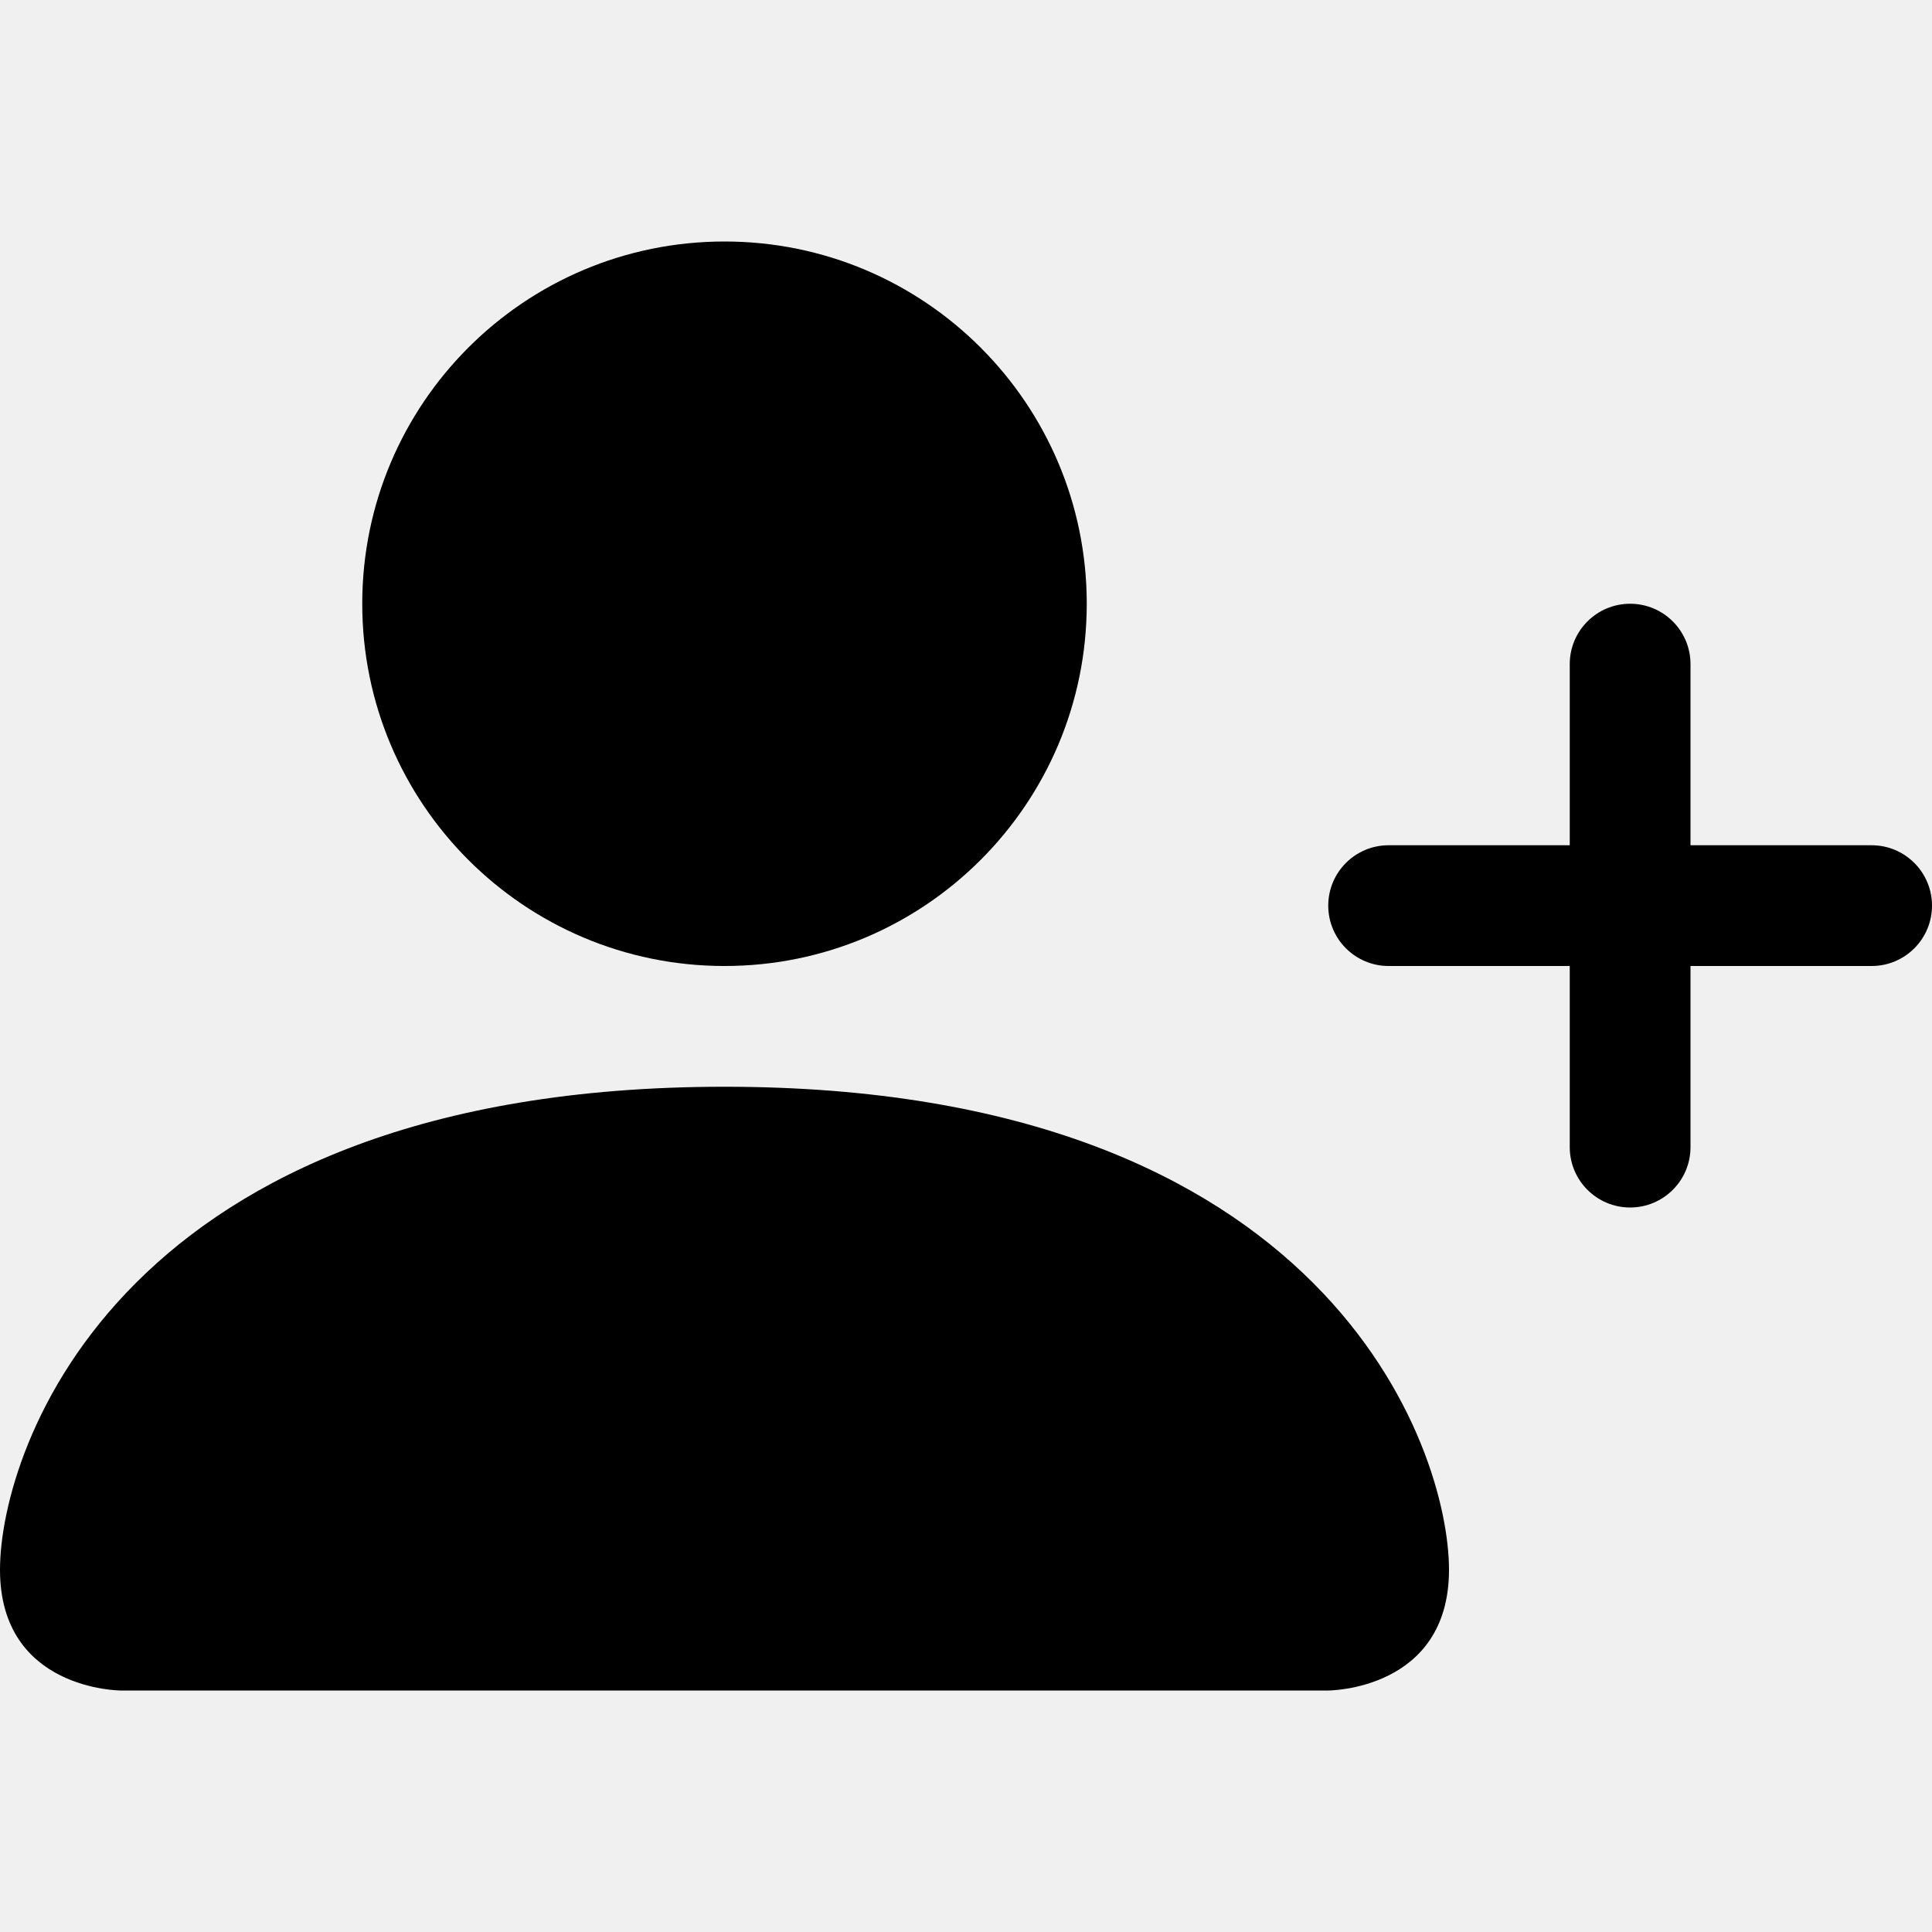
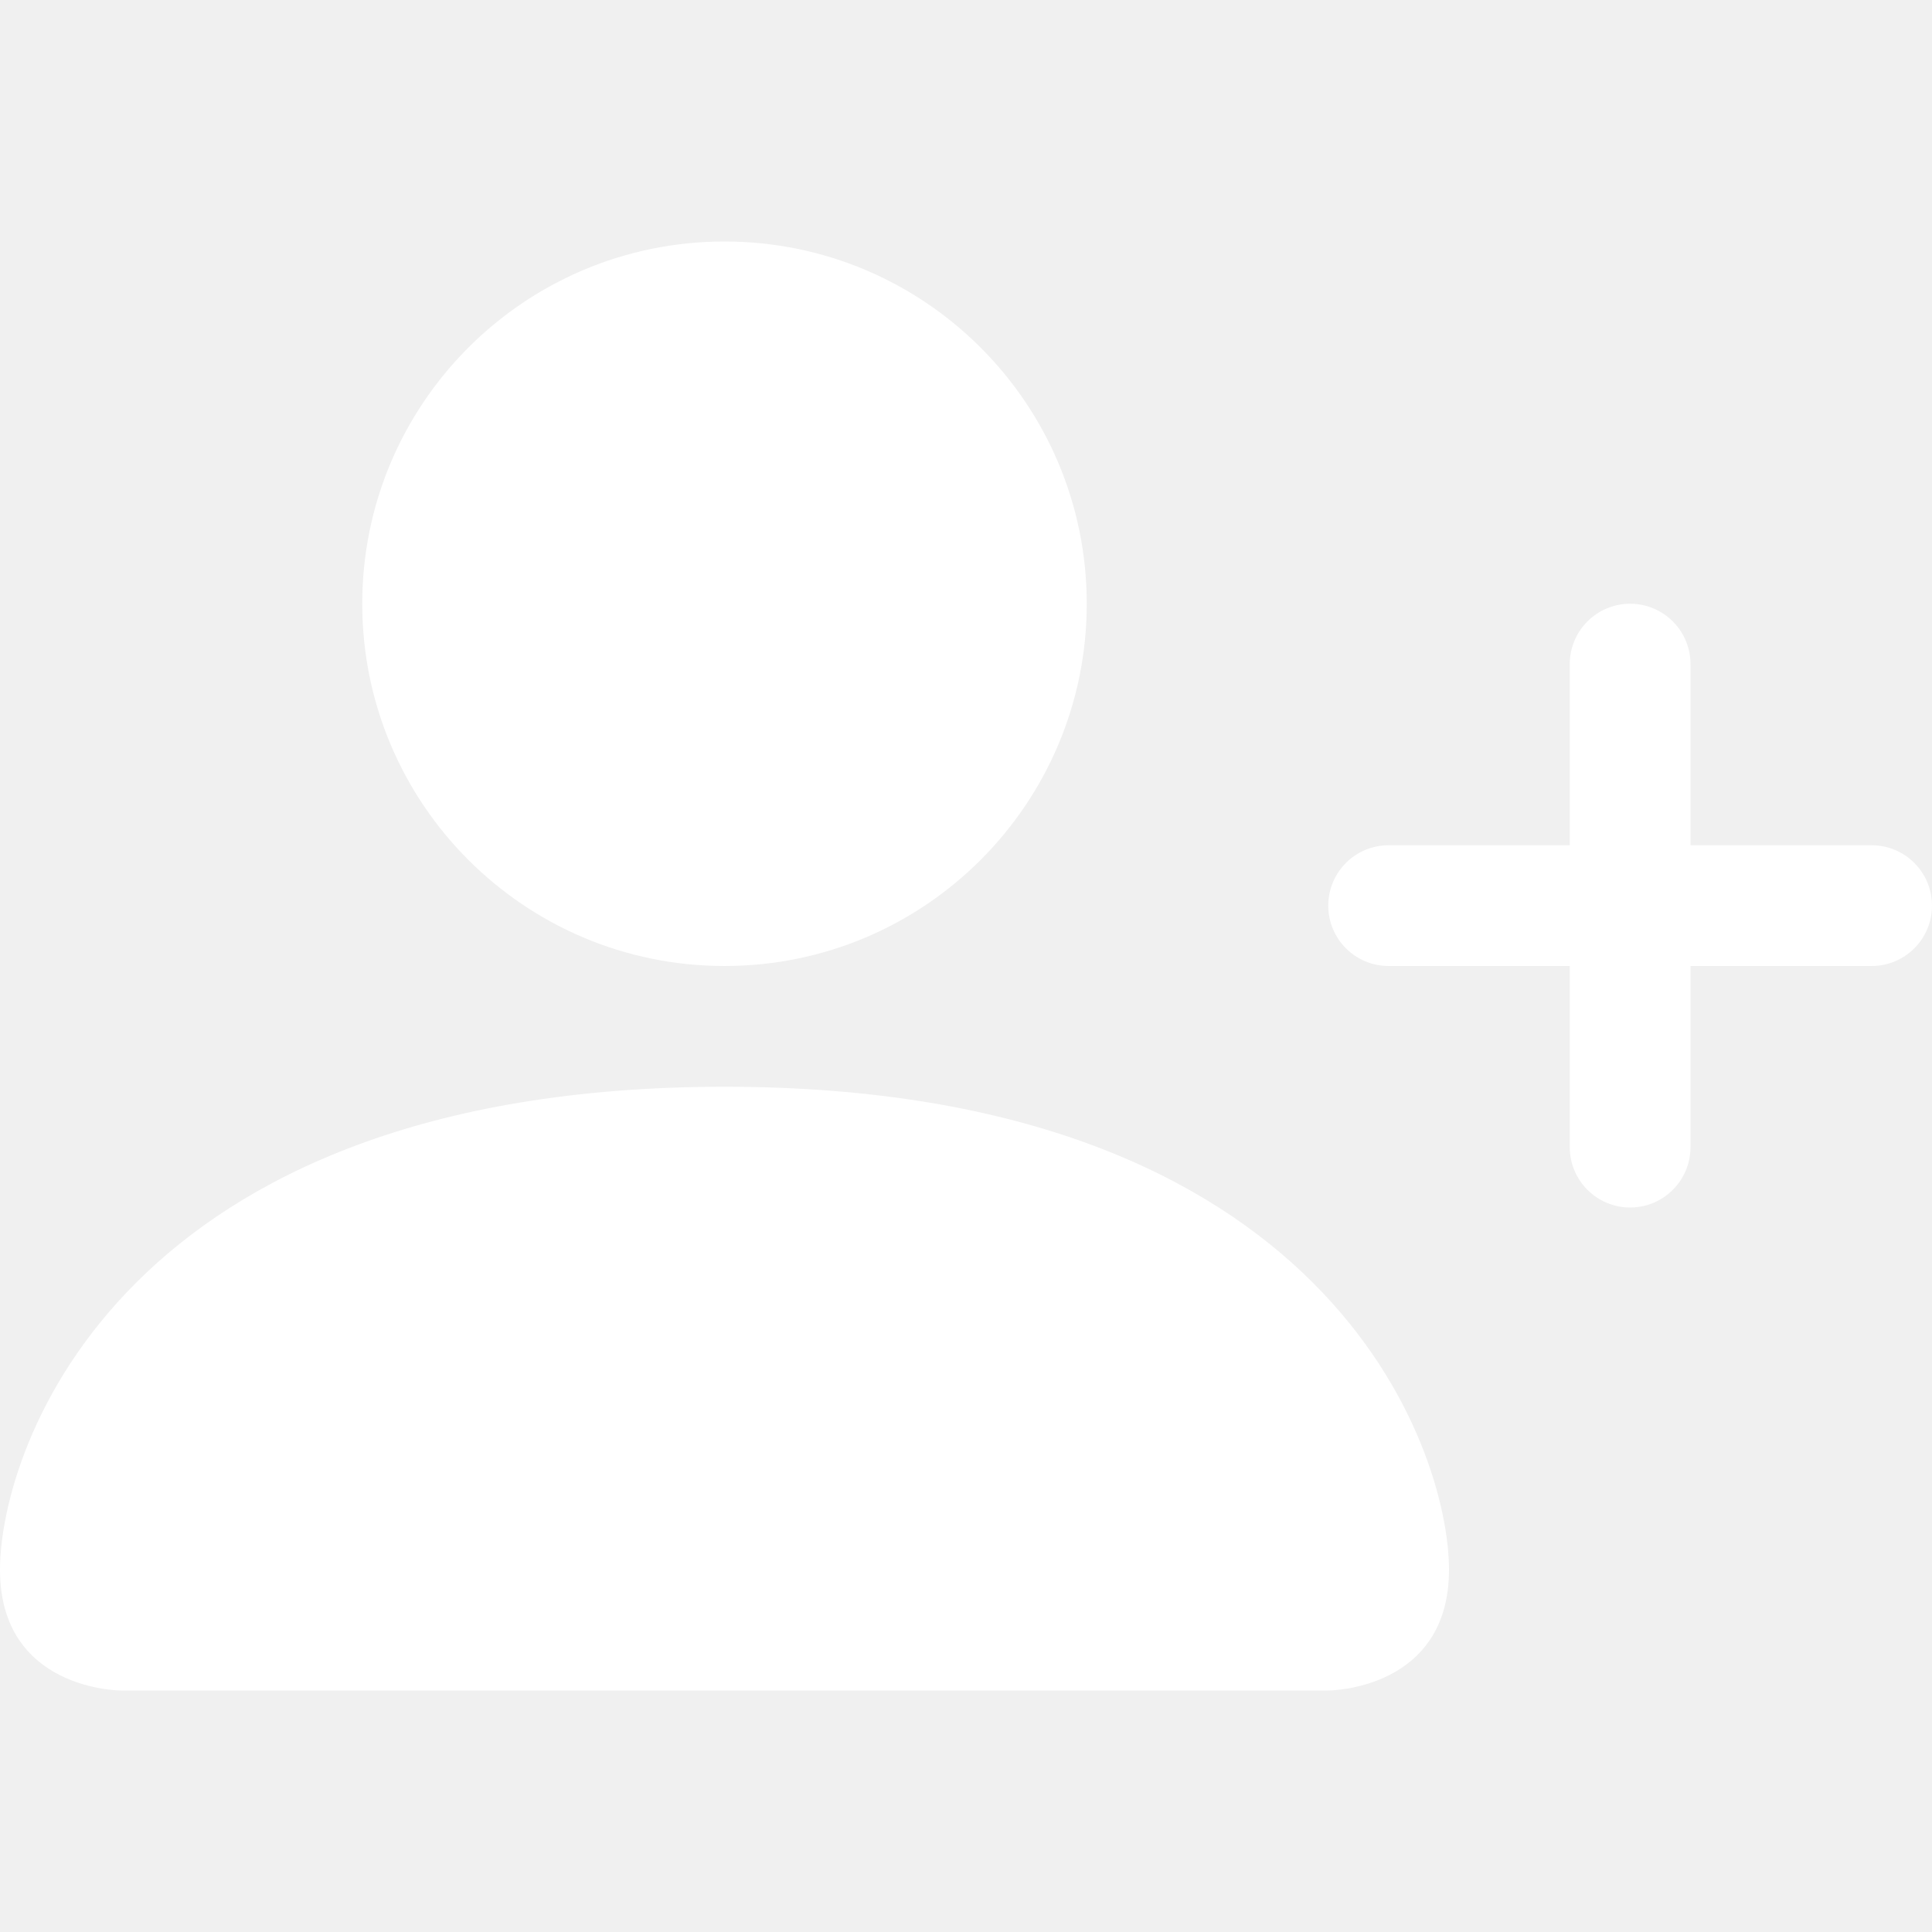
- <svg xmlns="http://www.w3.org/2000/svg" width="16" height="16" fill="currentColor" class="bi bi-person-plus-fill" viewBox="0 0 16 16">
+ <svg xmlns="http://www.w3.org/2000/svg" width="16" height="16" fill="white" class="bi bi-person-plus-fill" viewBox="0 0 16 16">
  <path d="M1 14s-1 0-1-1 1-4 6-4 6 3 6 4-1 1-1 1H1zm5-6a3 3 0 1 0 0-6 3 3 0 0 0 0 6z" />
  <path fill-rule="evenodd" d="M13.5 5a.5.5 0 0 1 .5.5V7h1.5a.5.5 0 0 1 0 1H14v1.5a.5.5 0 0 1-1 0V8h-1.5a.5.5 0 0 1 0-1H13V5.5a.5.5 0 0 1 .5-.5z" />
</svg>
